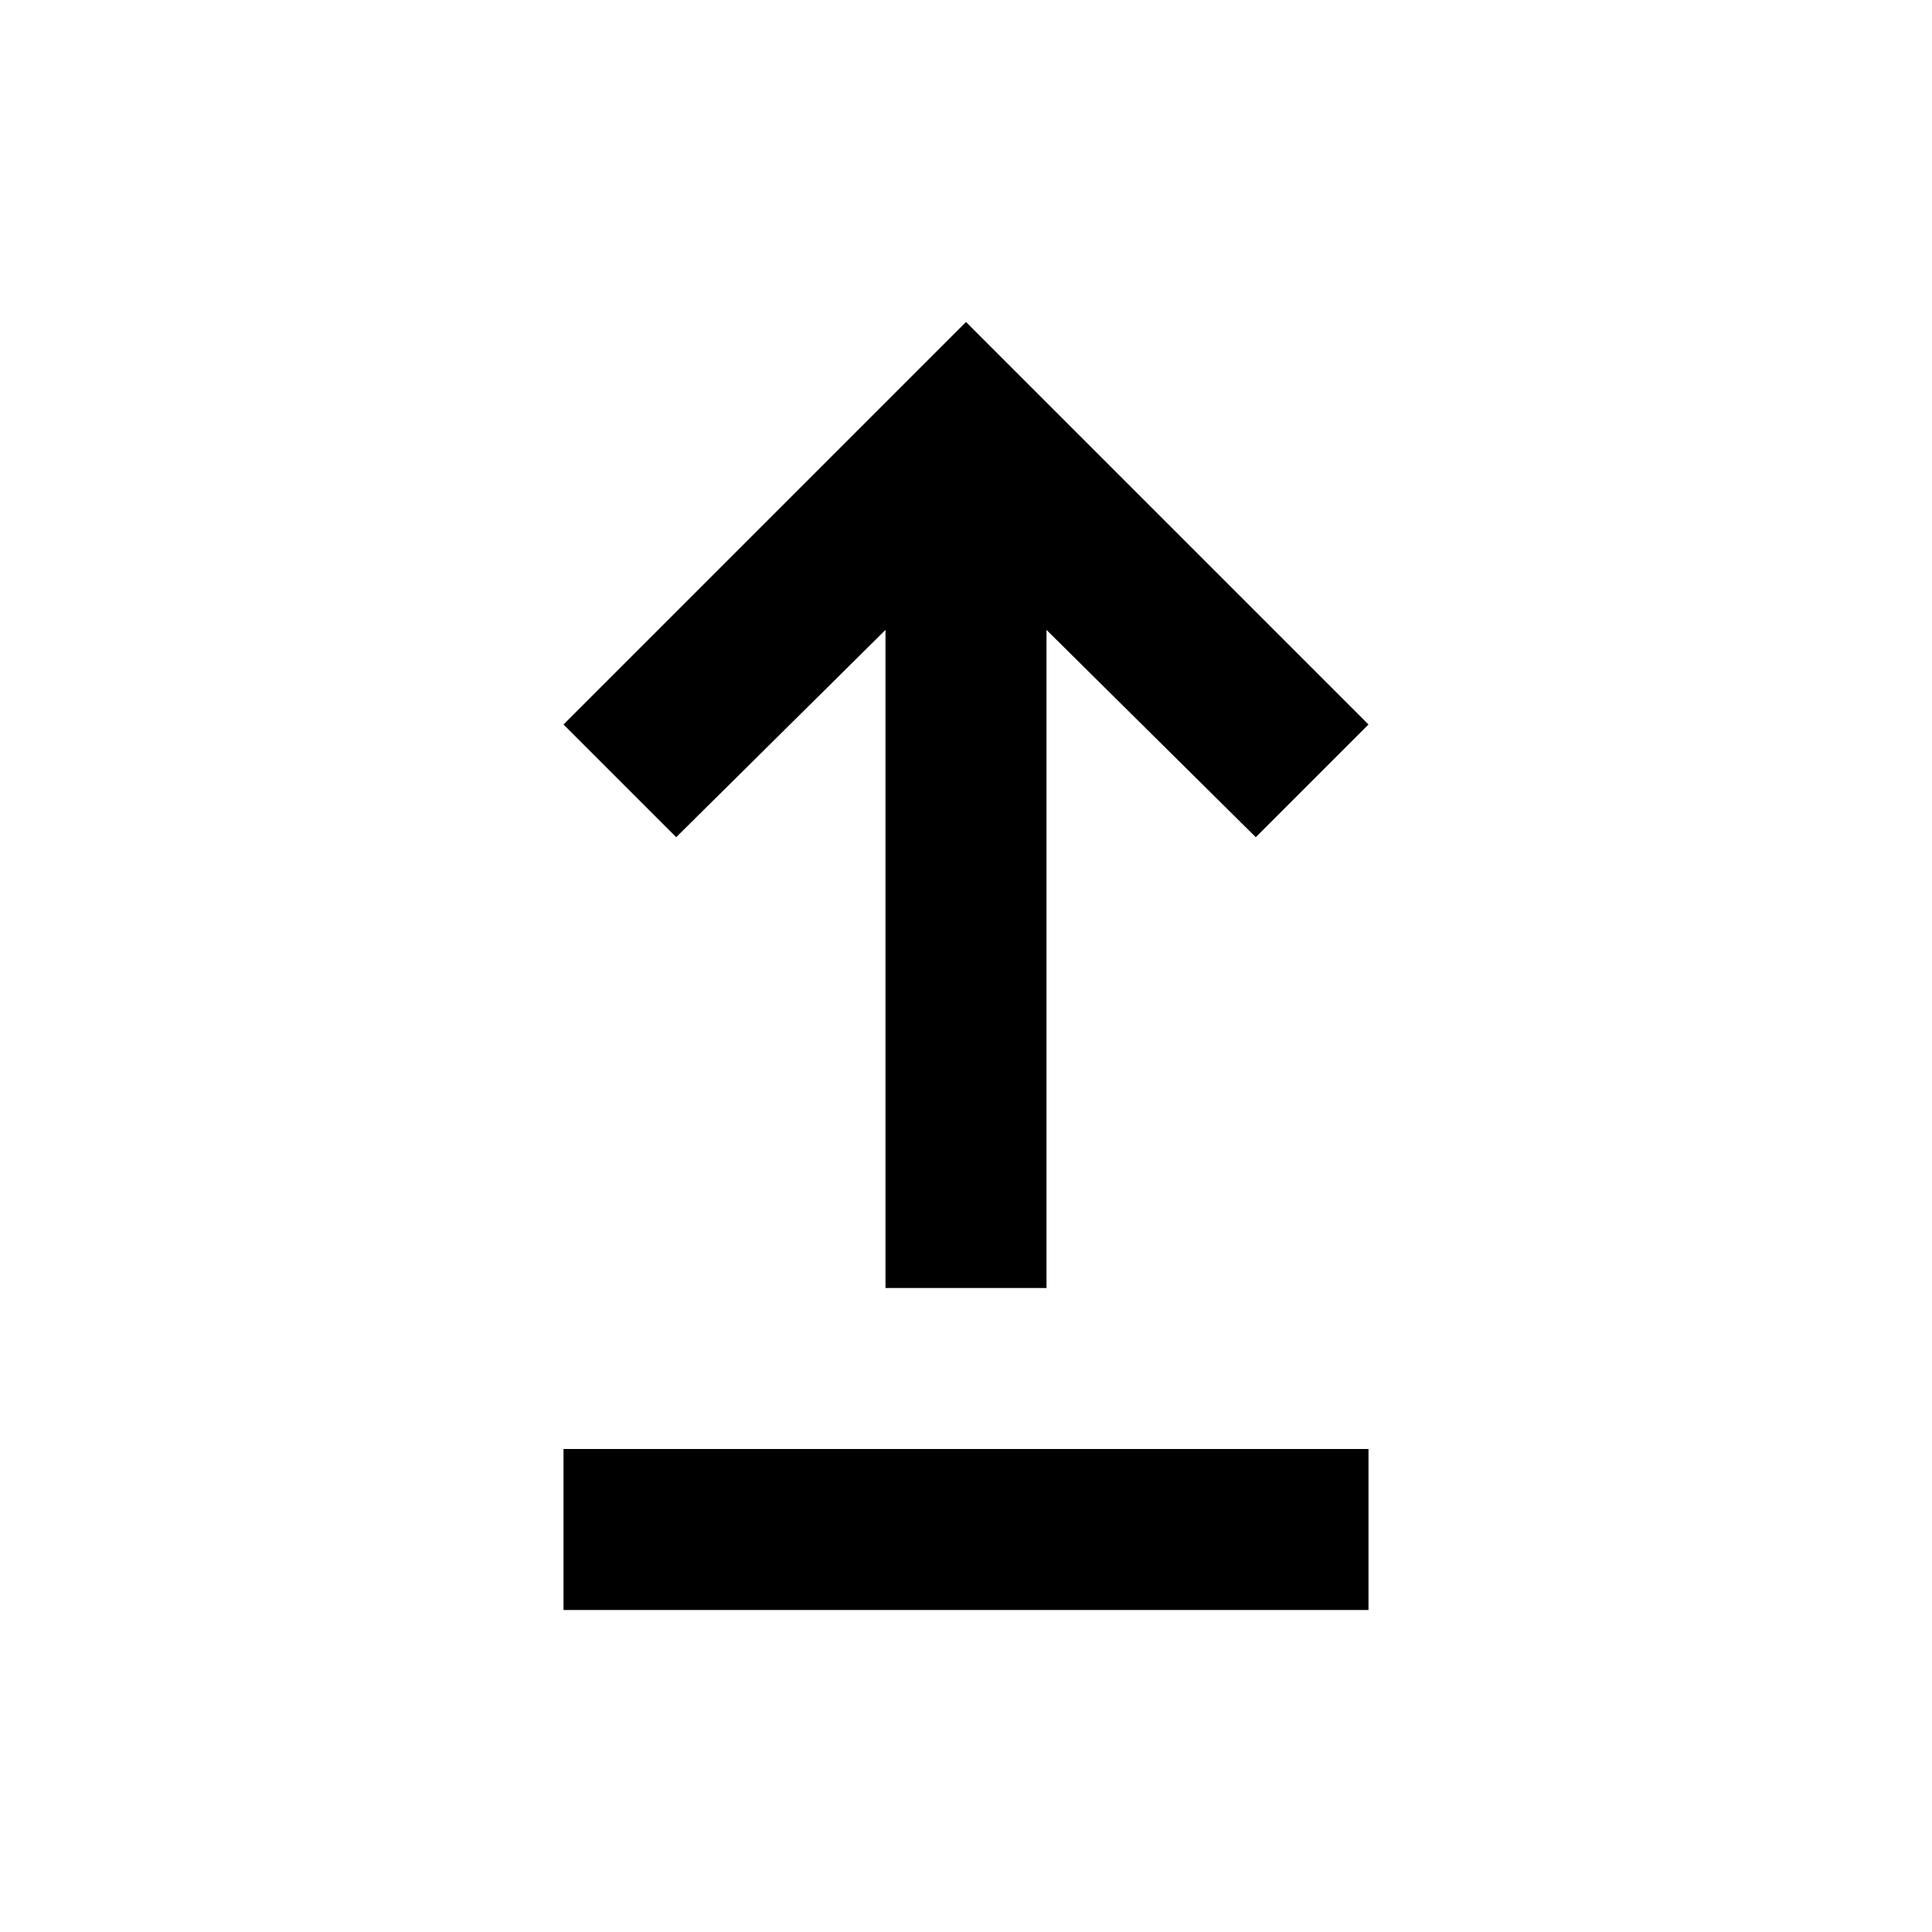
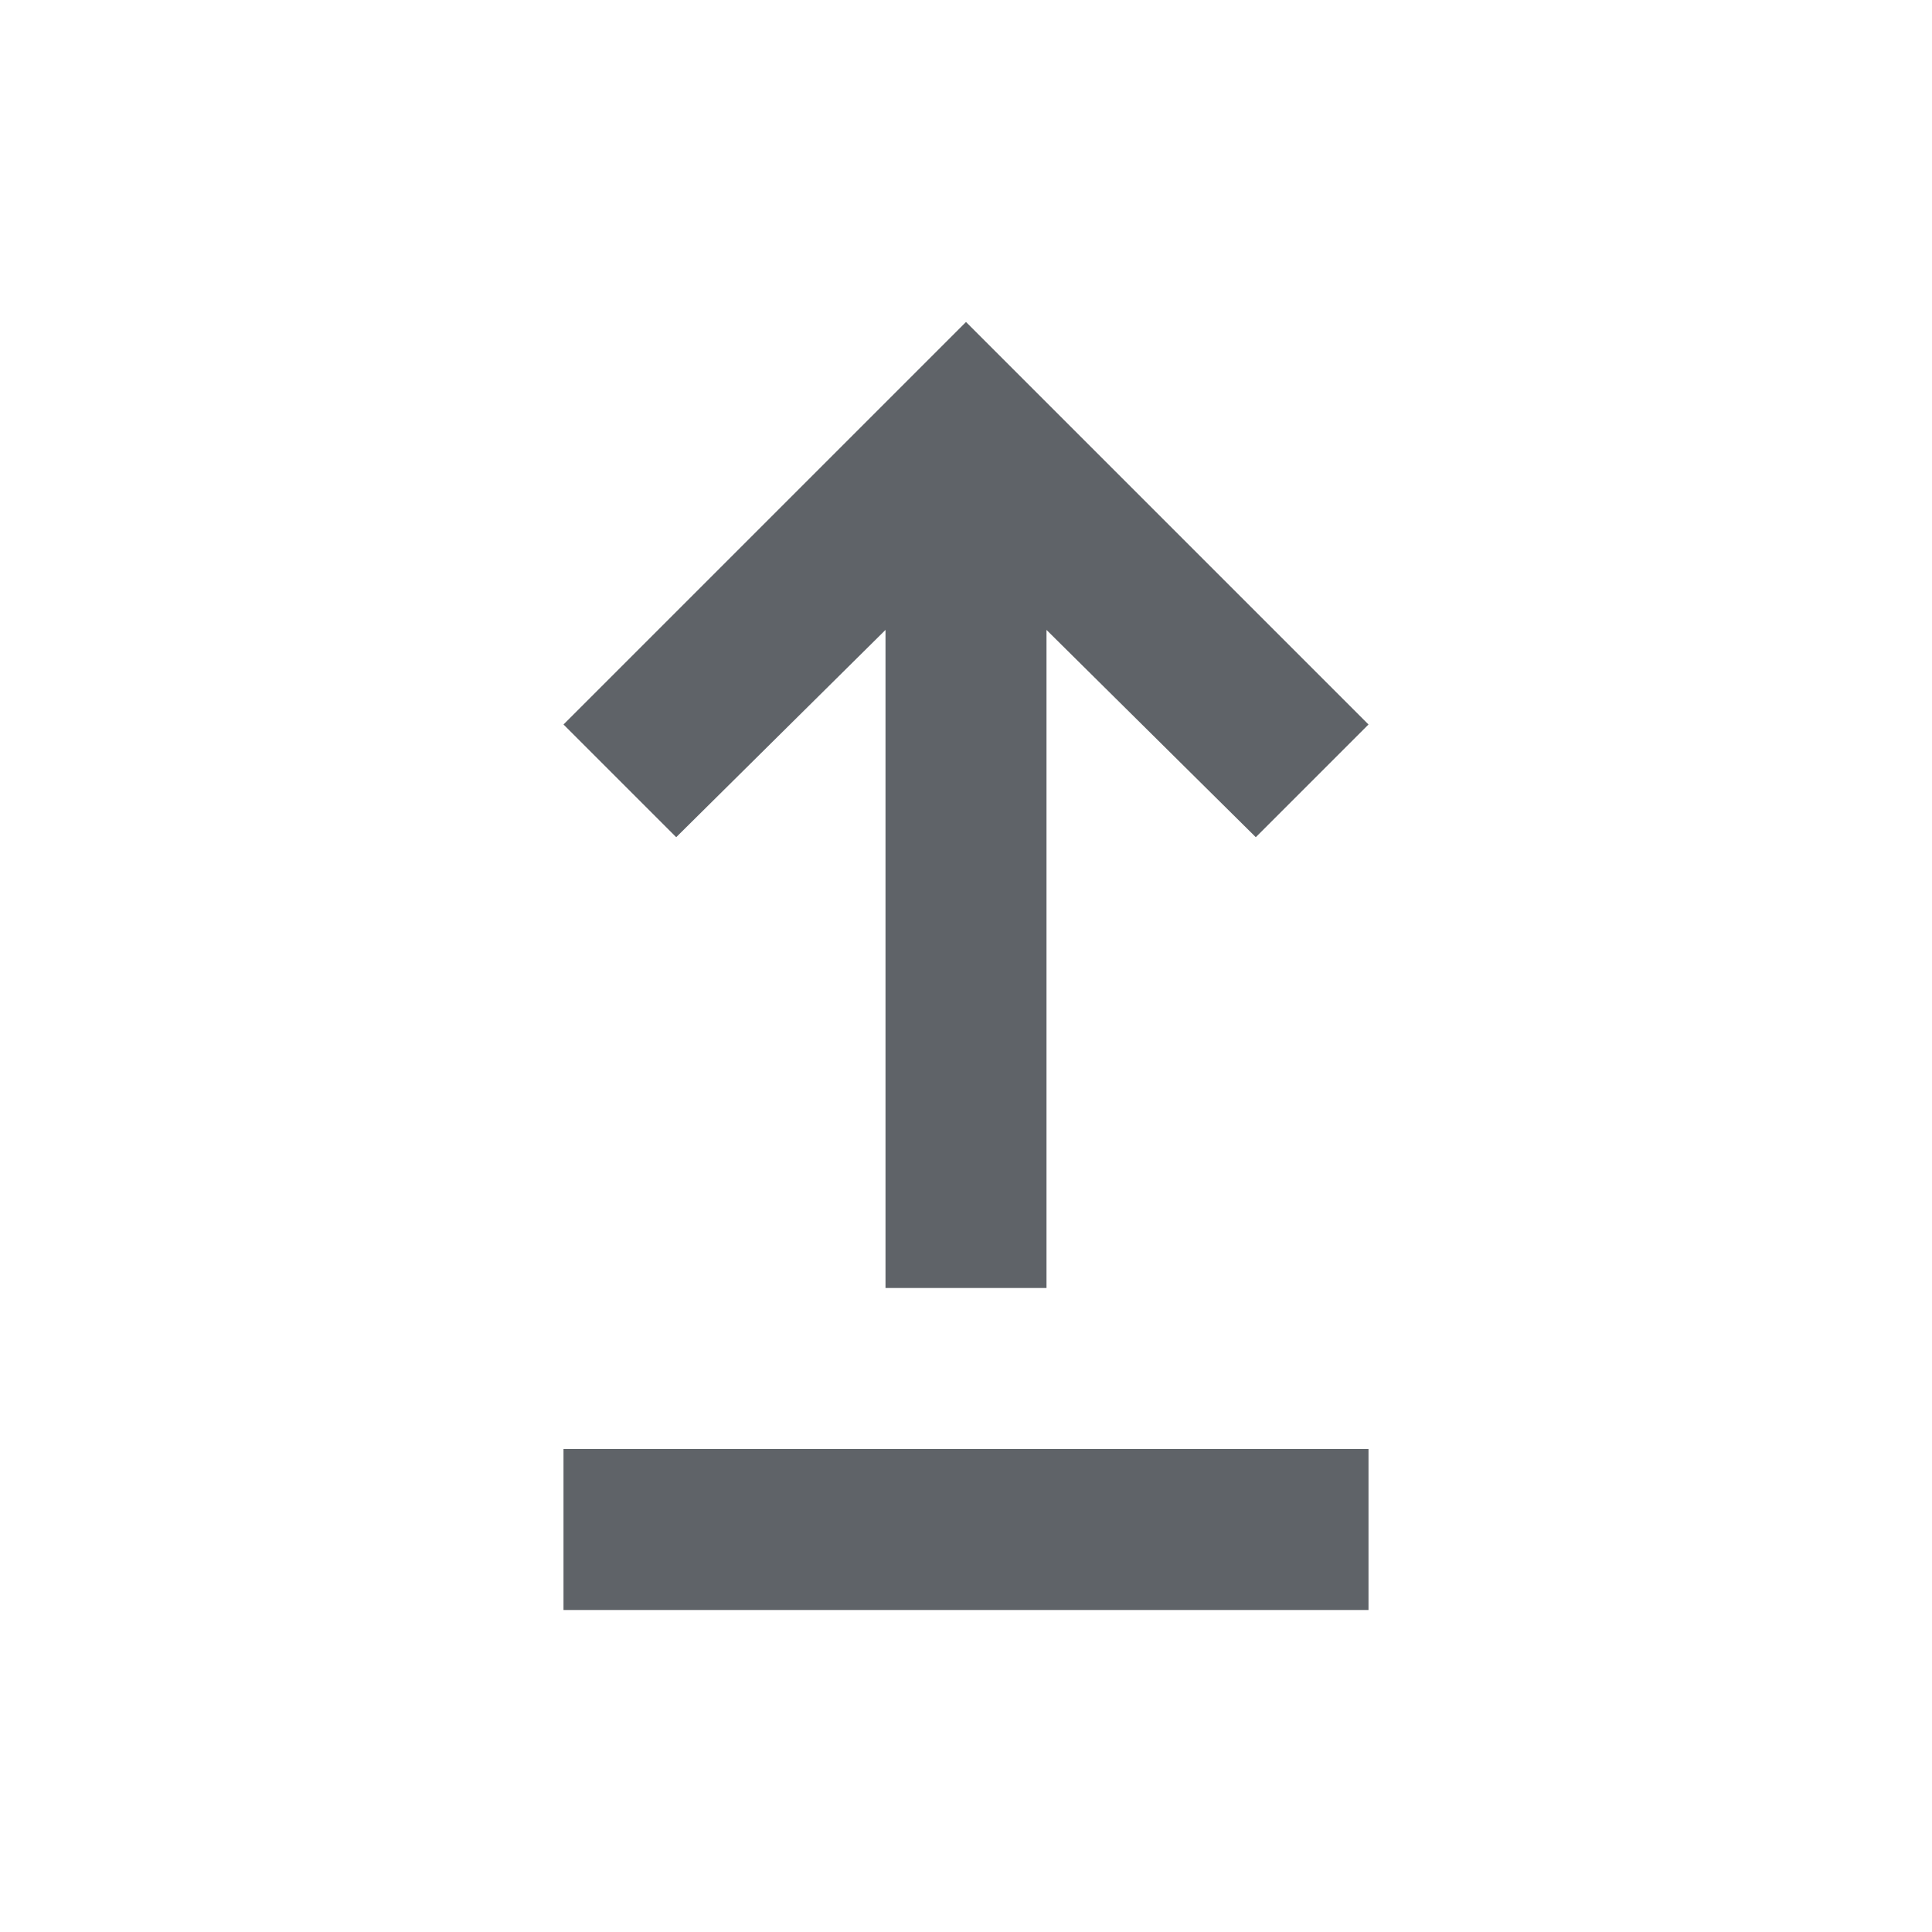
- <svg xmlns="http://www.w3.org/2000/svg" height="24px" viewBox="0 -960 960 960" width="24px" fill="#000000">
+ <svg xmlns="http://www.w3.org/2000/svg" height="24px" viewBox="0 -960 960 960" width="24px" fill="#5f6368">
  <path d="M280-160v-80h400v80H280Zm160-160v-327L336-544l-56-56 200-200 200 200-56 56-104-103v327h-80Z" />
</svg>
